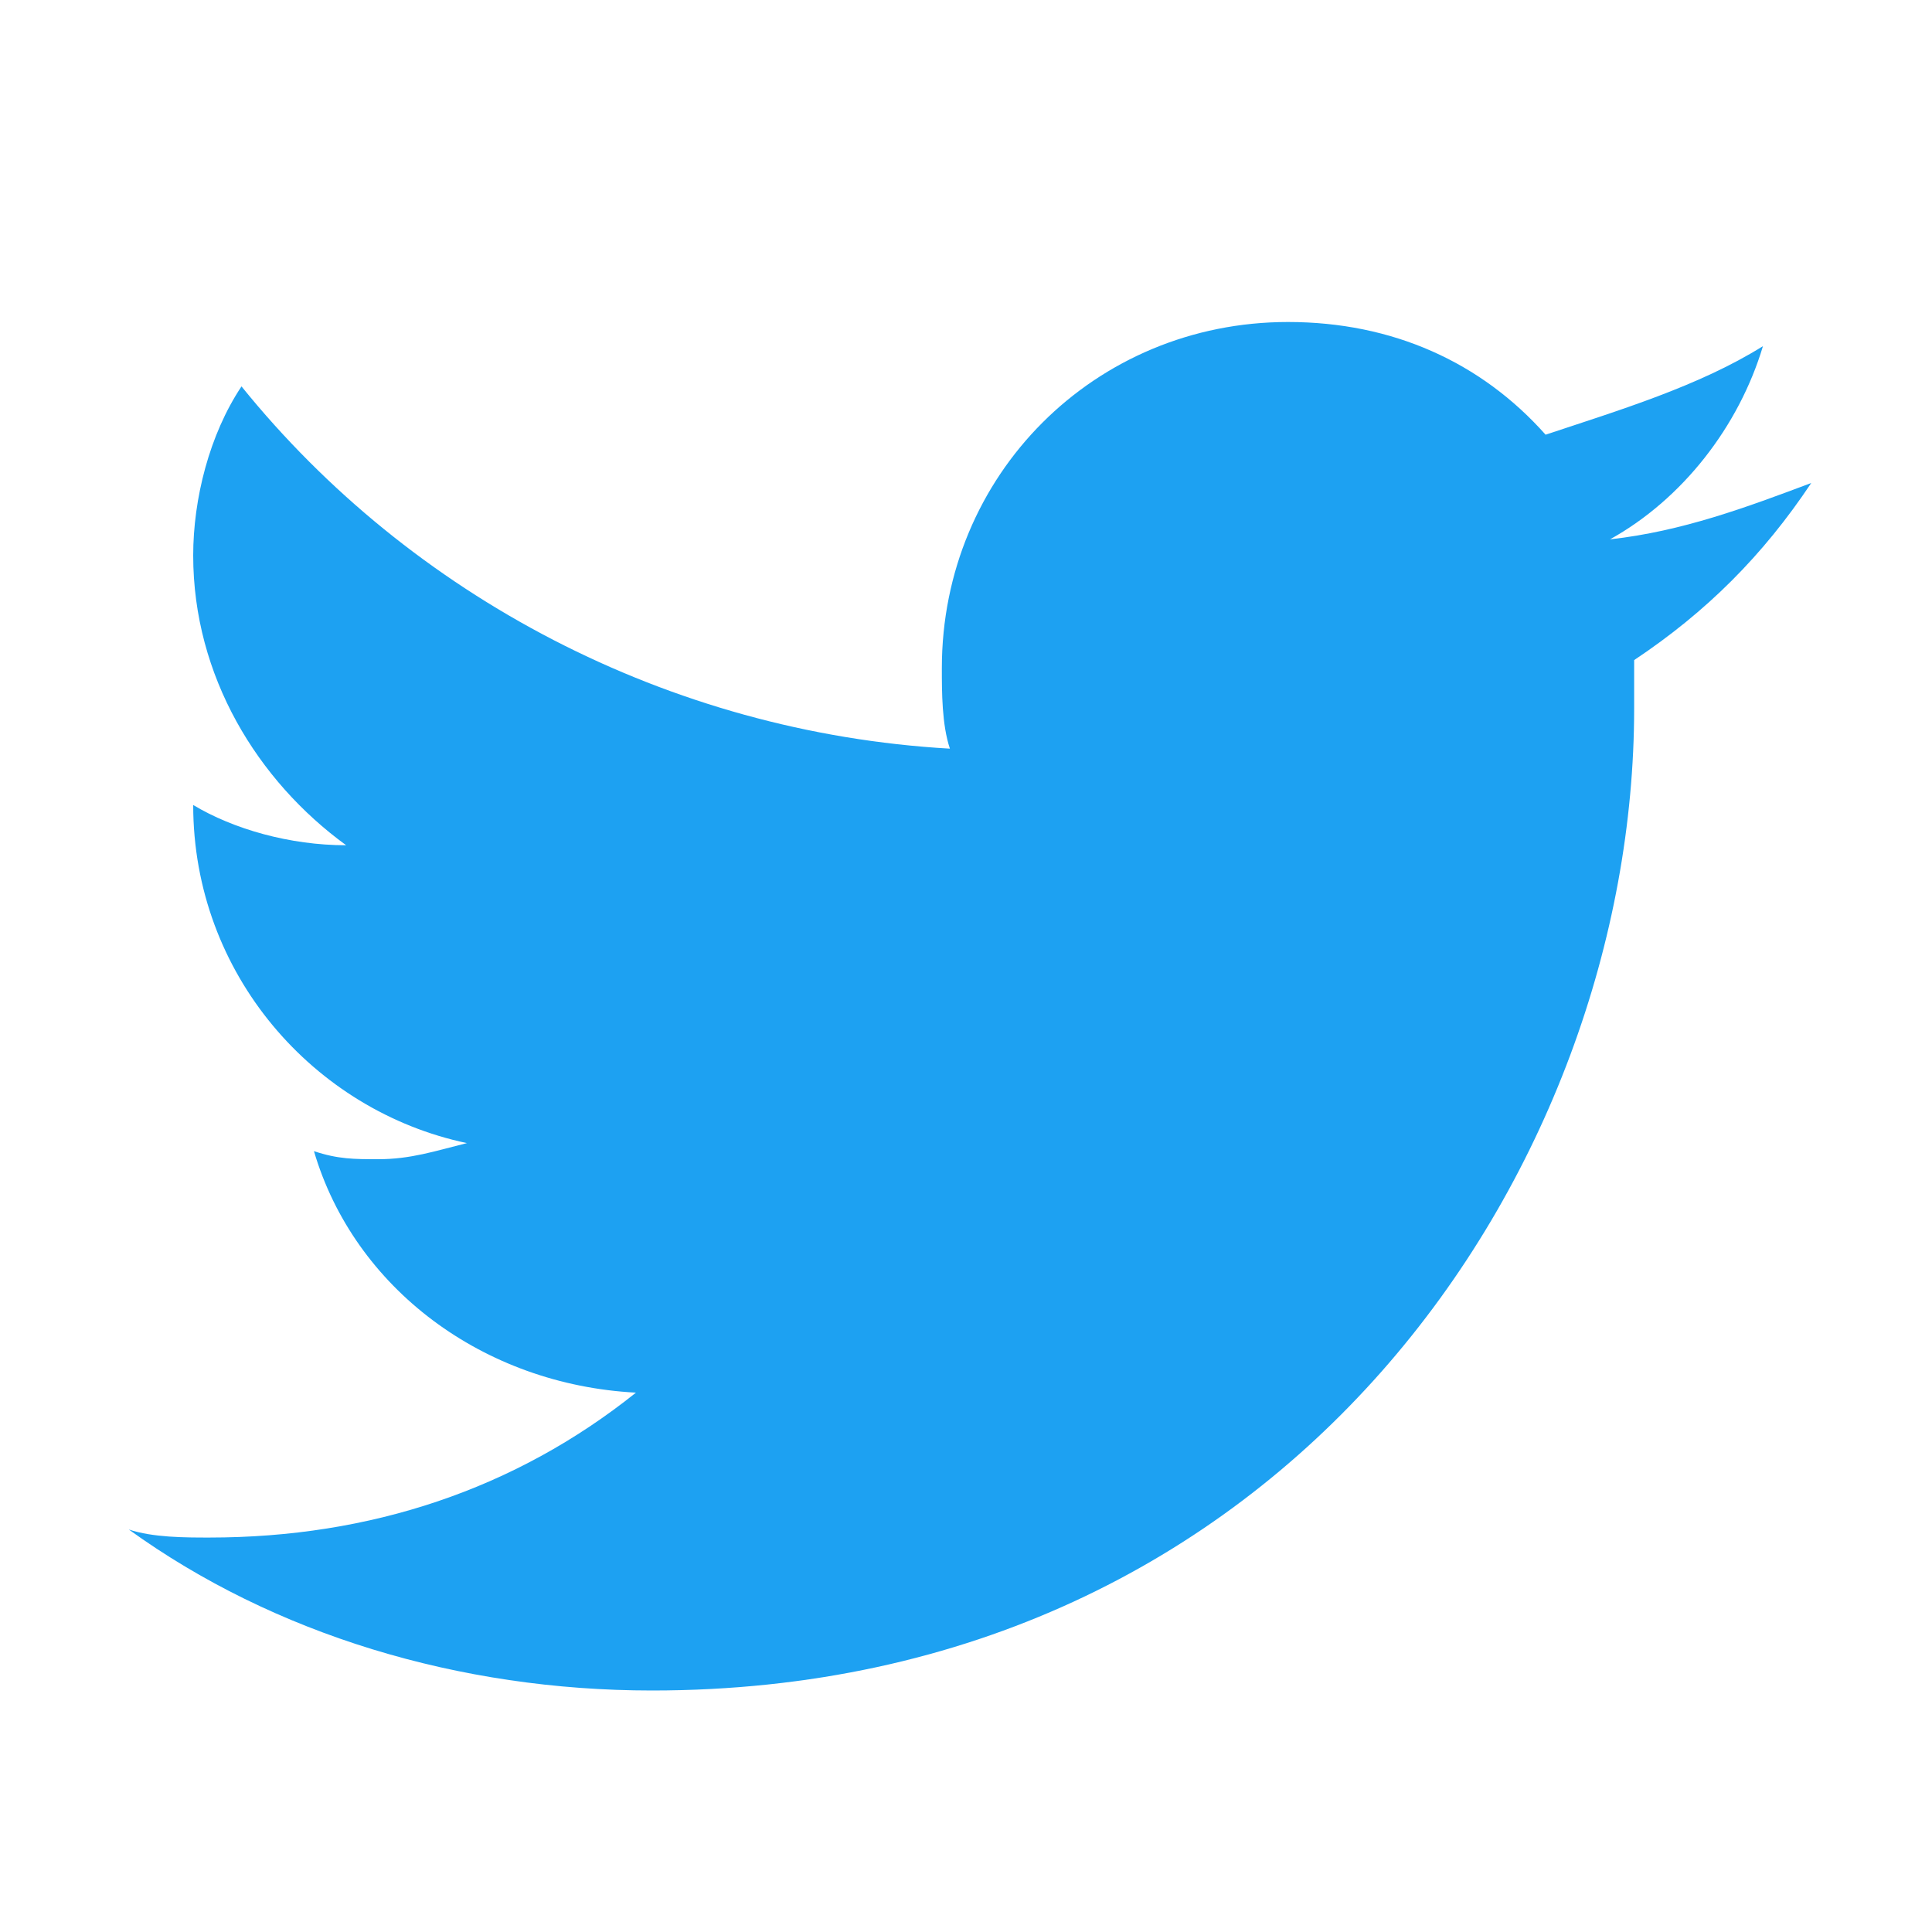
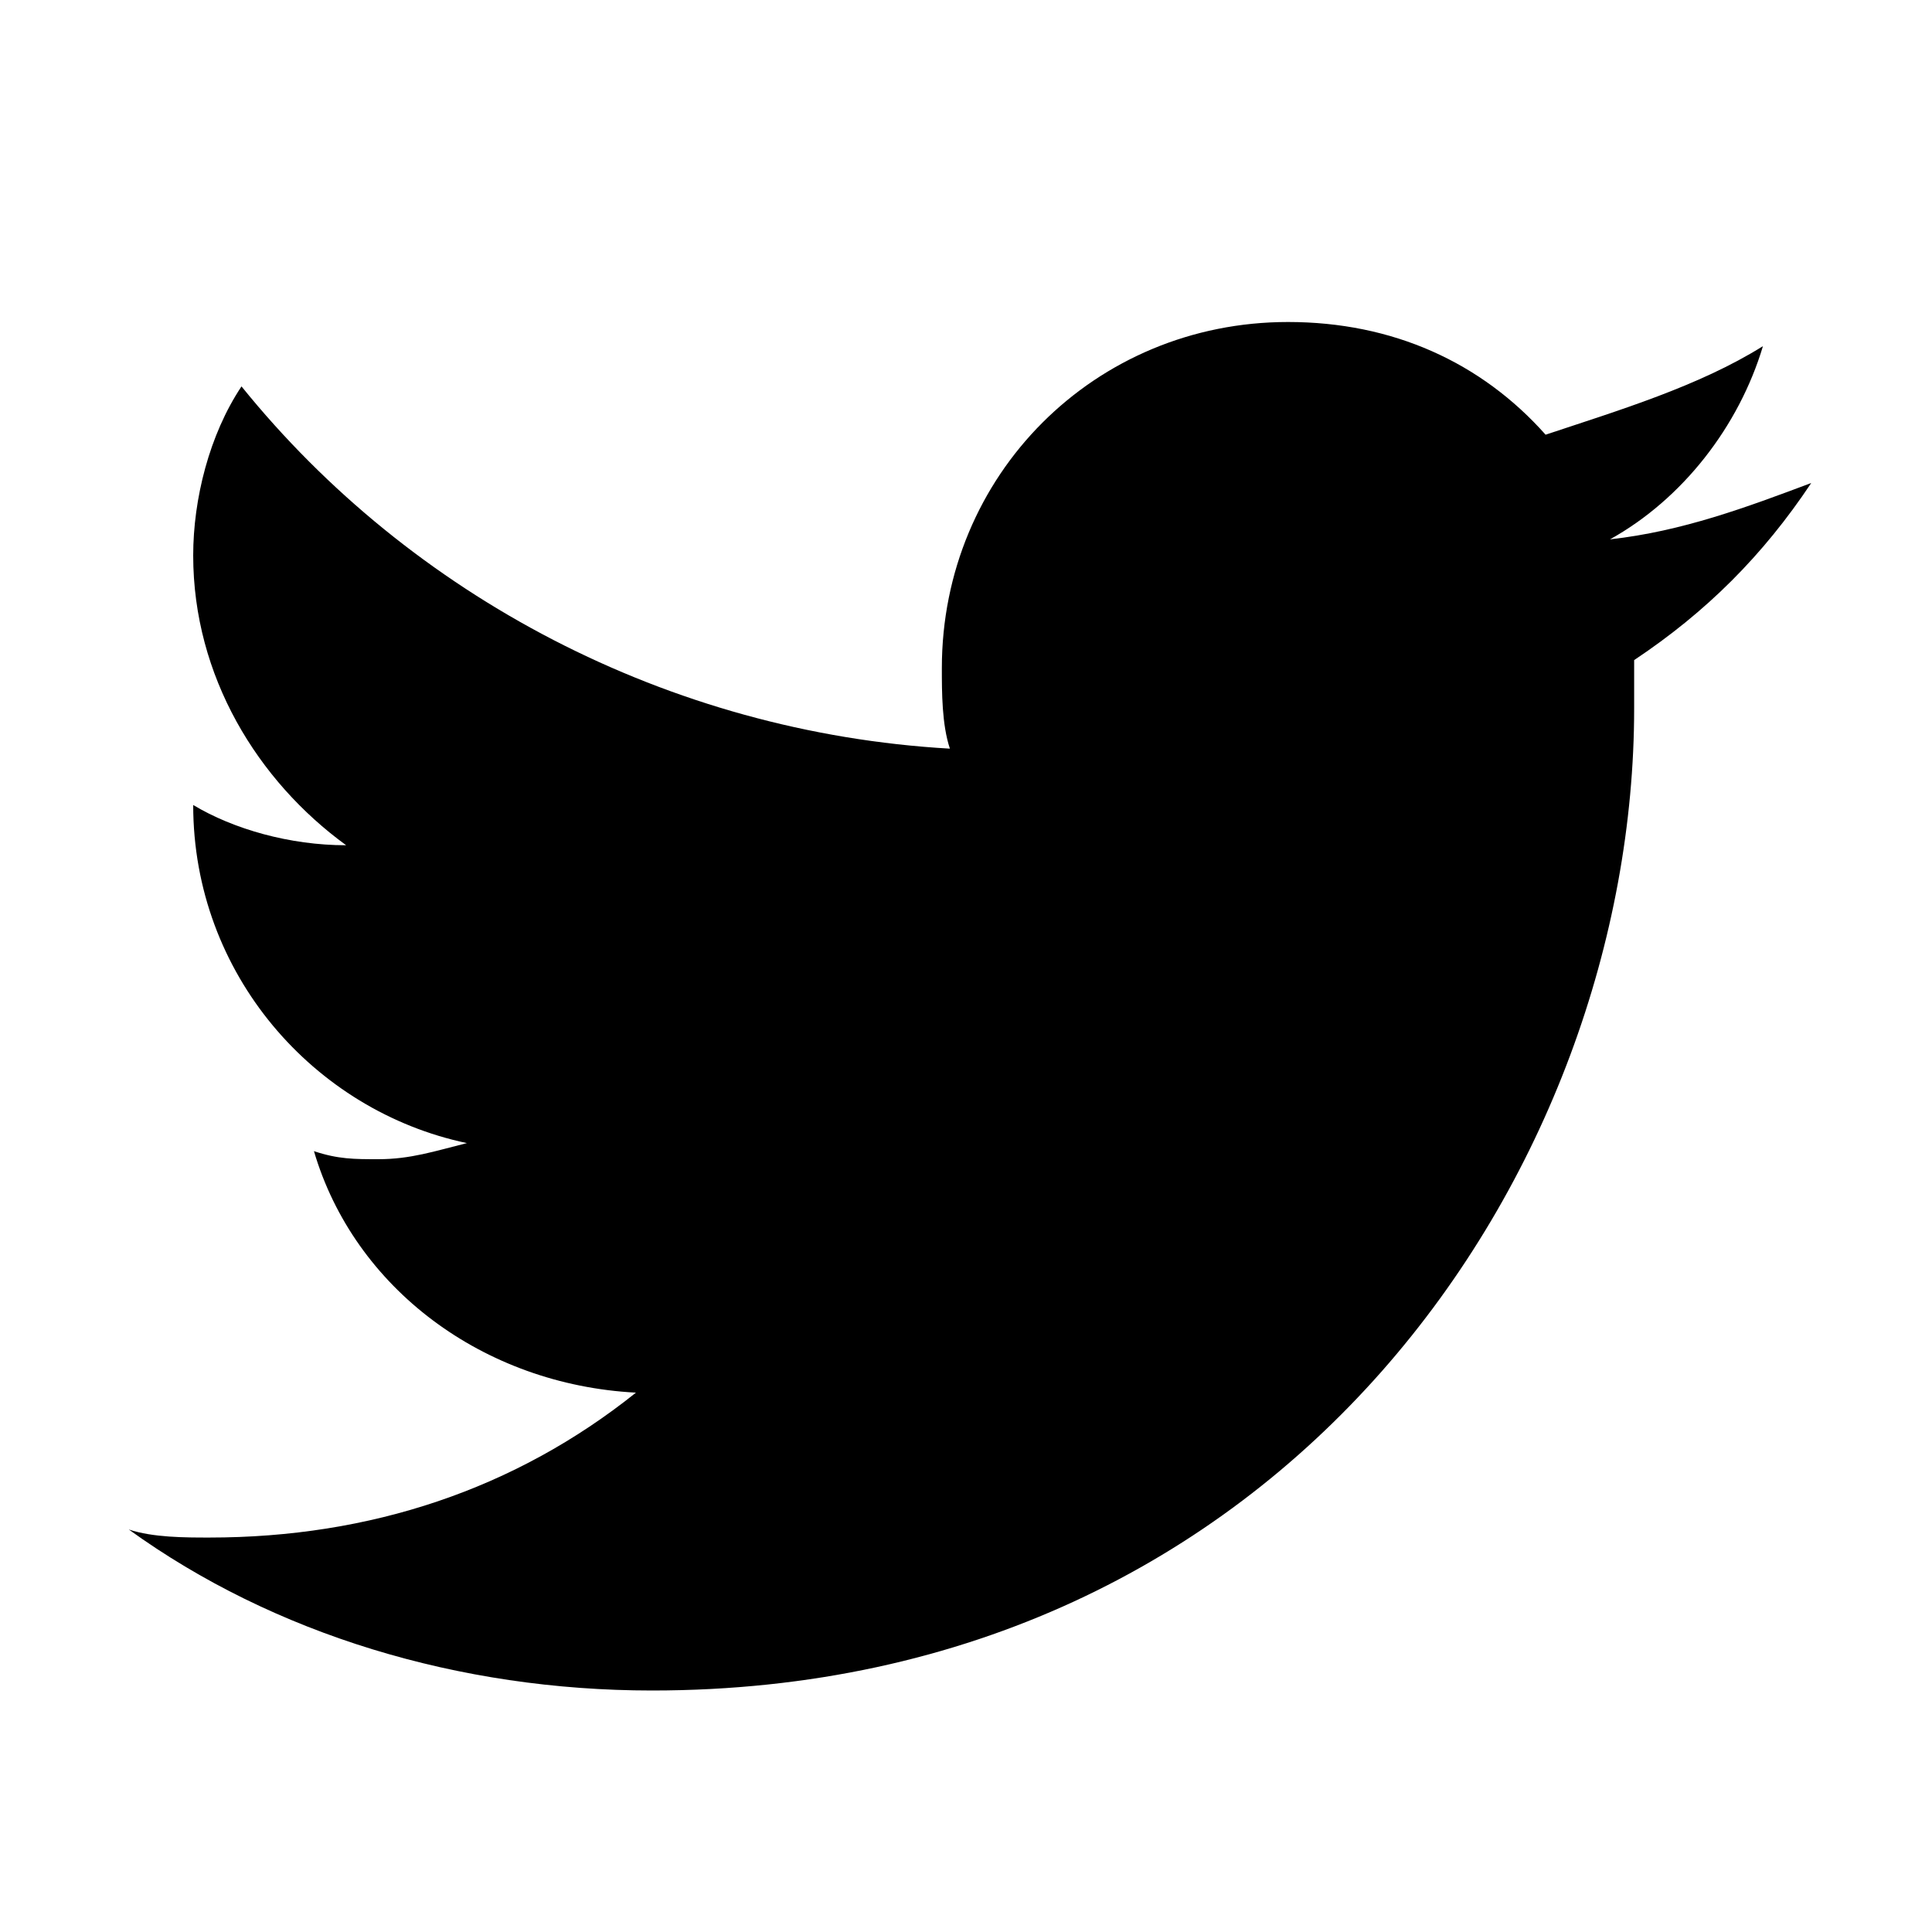
- <svg xmlns="http://www.w3.org/2000/svg" width="24" height="24" viewBox="0 0 24 24" fill="#1da1f2">
+ <svg xmlns="http://www.w3.org/2000/svg" width="24" height="24" viewBox="0 0 24 24" fill="#000">
  <path d="M22.5 6C21.7 6.3 20.9 6.6 20 6.7C20.9 6.2 21.6 5.3 21.9 4.3C21.1 4.8 20.1 5.1 19.2 5.4C18.4 4.5 17.3 4 16 4C13.6 4 11.7 5.9 11.7 8.3C11.7 8.6 11.7 9 11.8 9.3C8.3 9.1 5.1 7.4 3 4.8C2.6 5.4 2.4 6.2 2.4 6.9C2.4 8.4 3.2 9.7 4.3 10.5C3.6 10.5 2.9 10.3 2.4 10C2.4 12.1 3.9 13.8 5.8 14.2C5.4 14.3 5.1 14.4 4.7 14.4C4.4 14.4 4.2 14.4 3.9 14.3C4.4 16 6 17.2 7.9 17.3C6.4 18.5 4.6 19.1 2.6 19.1C2.3 19.1 1.9 19.1 1.6 19C3.4 20.3 5.7 21 8.1 21C16 21 20.3 14.5 20.3 8.8C20.3 8.6 20.3 8.4 20.3 8.2C21.2 7.6 21.9 6.9 22.5 6Z" />
</svg>
